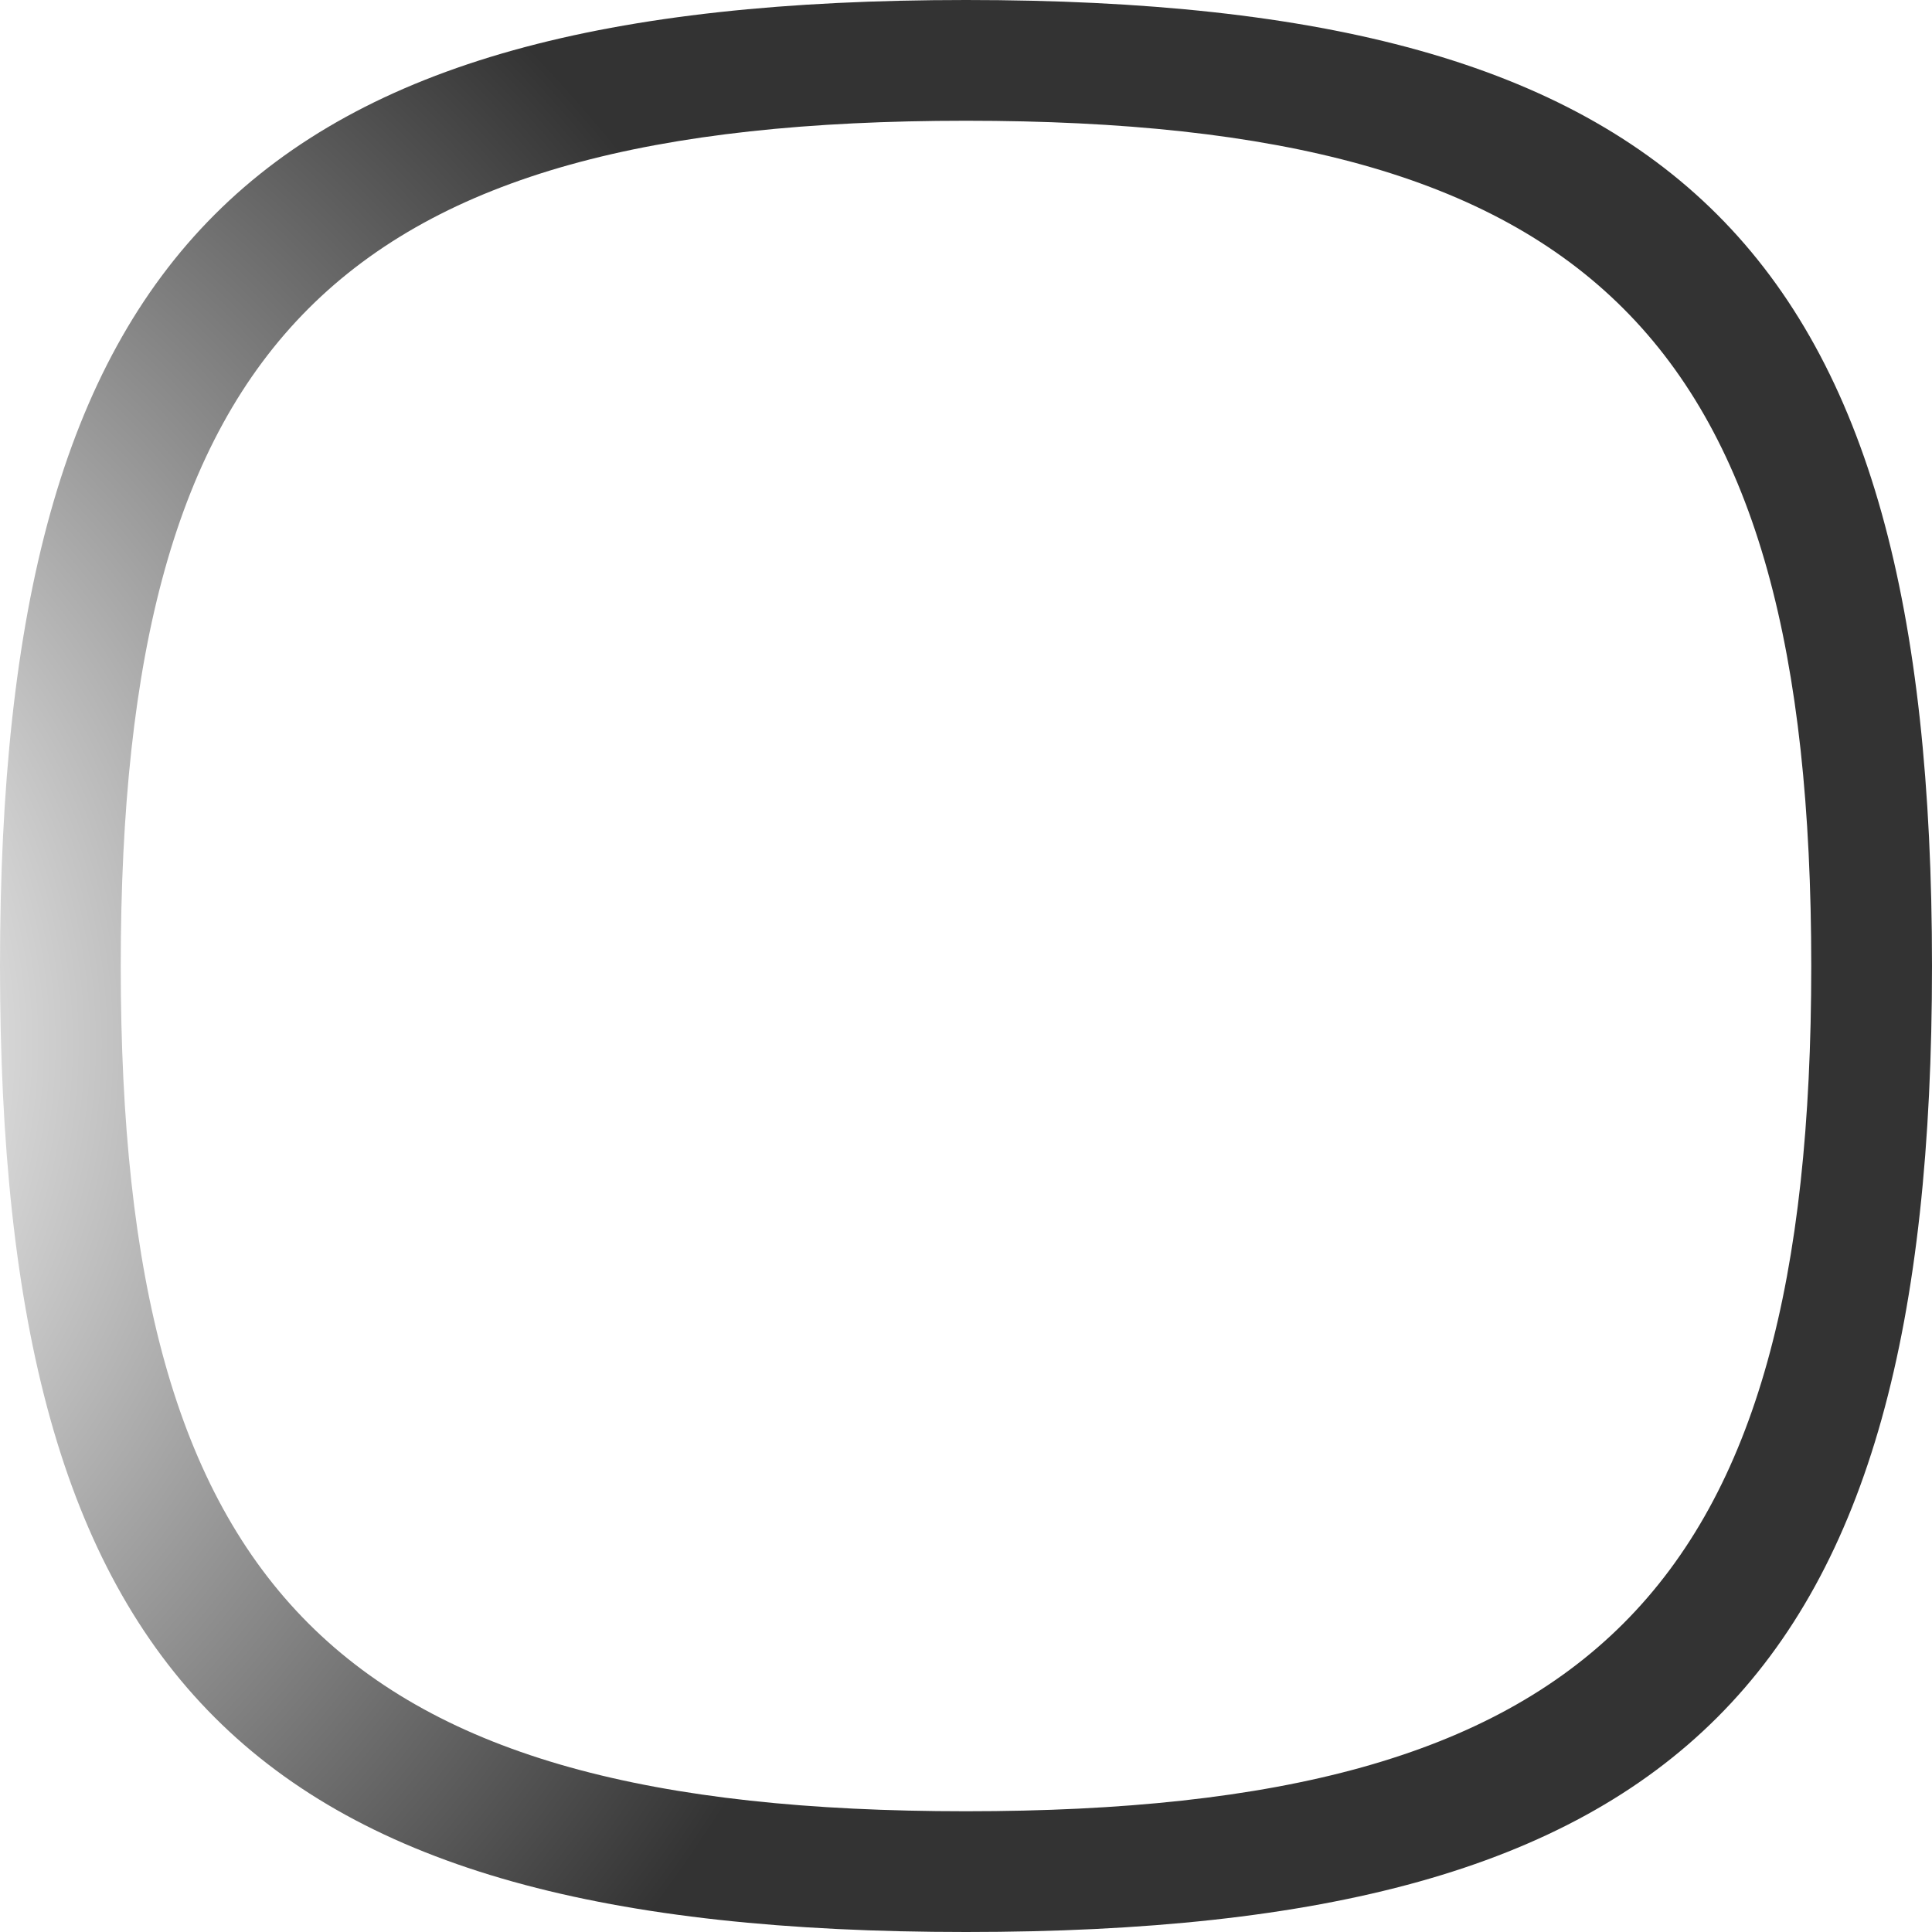
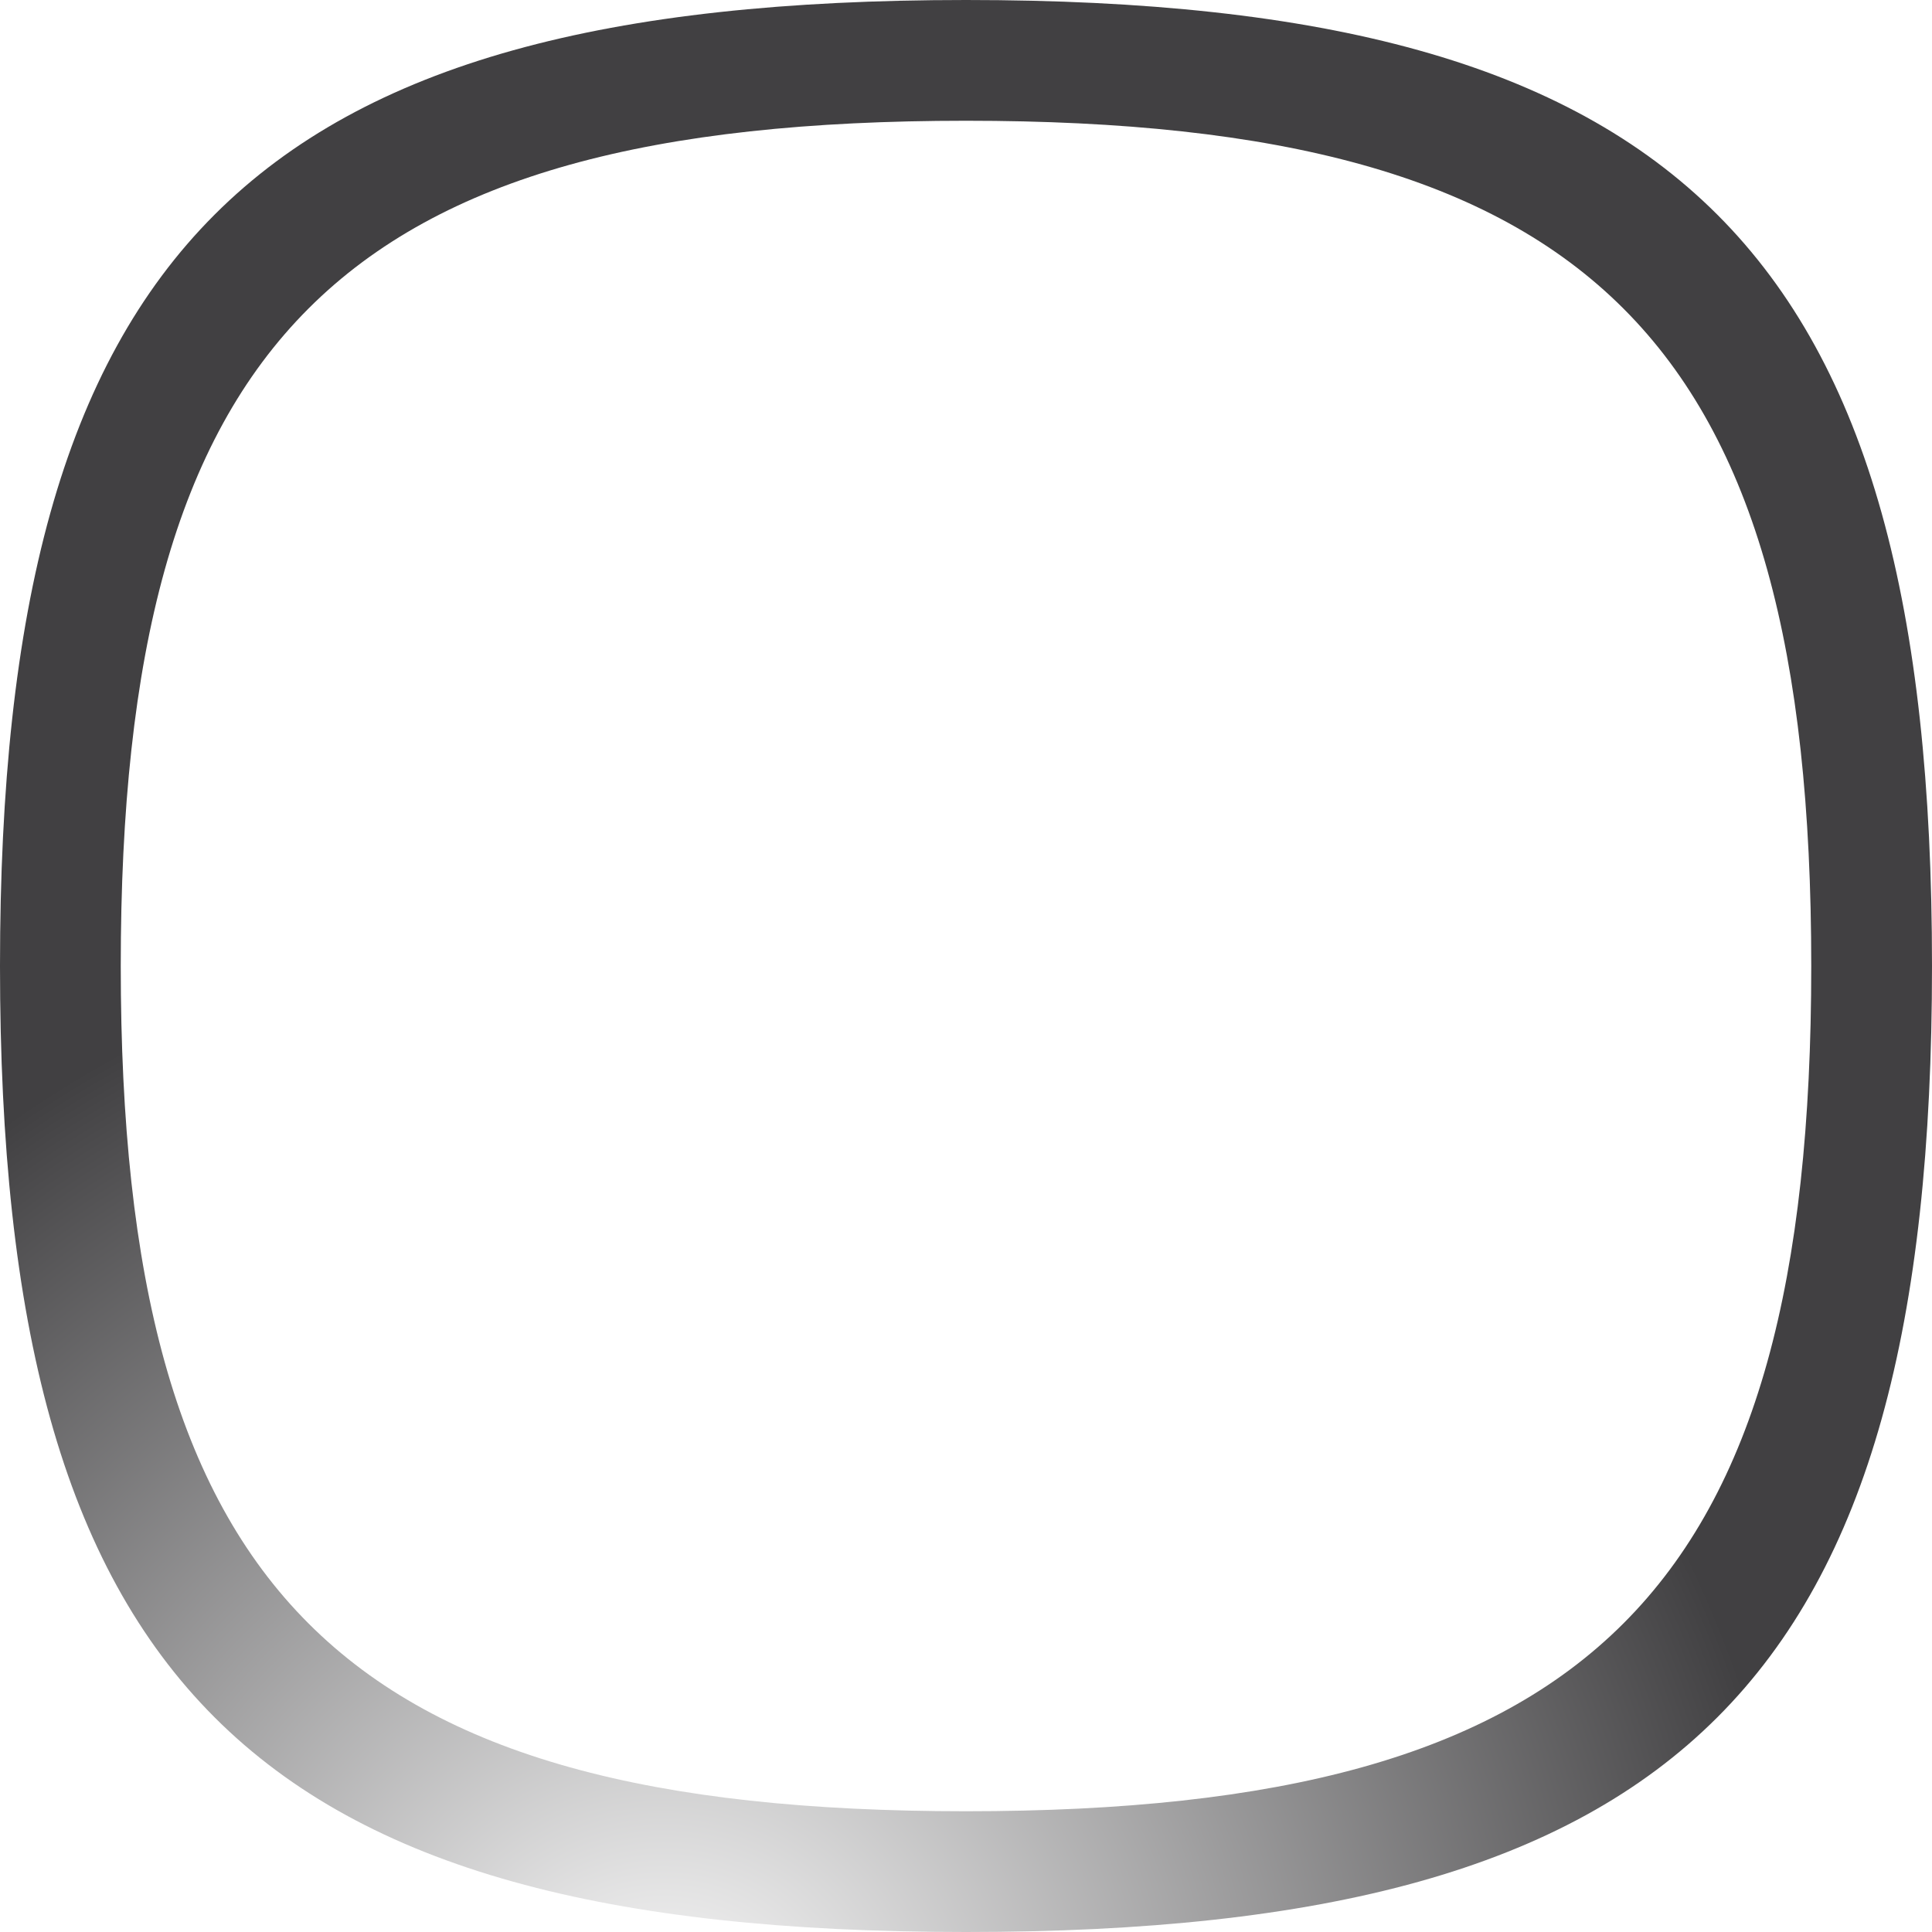
- <svg xmlns="http://www.w3.org/2000/svg" version="1.1" x="0px" y="0px" width="40px" height="40px" viewBox="0 0 40 40" overflow="visible" enable-background="new 0 0 40 40" xml:space="preserve">
+ <svg xmlns="http://www.w3.org/2000/svg" version="1.1" x="0px" y="0px" width="60px" height="60px" viewBox="0 0 60 60" overflow="visible" enable-background="new 0 0 60 60" xml:space="preserve">
  <defs>
</defs>
-   <radialGradient id="SVGID_1_" cx="42.851" cy="-1.57" r="70.163" gradientTransform="matrix(-0.6493 -0.6172 0.6092 -0.6409 18.6536 46.8891)" gradientUnits="userSpaceOnUse">
-     <stop offset="0.084" style="stop-color:#FFFFFF" />
-     <stop offset="0.474" style="stop-color:#333333" />
+   <radialGradient id="SVGID_1_" cx="20.608" cy="63.815" r="71.281" gradientUnits="userSpaceOnUse">
+     <stop offset="0" style="stop-color:#FFFFFF" />
+     <stop offset="0.497" style="stop-color:#414042" />
  </radialGradient>
-   <path fill="url(#SVGID_1_)" d="M40,20C40,5.183,34.812,0,20,0C5.183,0,0,5.183,0,20s5.183,20,20,20C34.812,40,40,34.817,40,20z      M20,37.5C7.032,37.5,2.5,32.966,2.5,20C2.5,7.036,7.032,2.5,20,2.5c12.962,0,17.5,4.536,17.5,17.5C37.5,32.966,32.962,37.5,20,37.5     z" />
+   <path fill="url(#SVGID_1_)" d="M30,0C7.773,0,0,7.775,0,30c0,22.225,7.773,30,30,30c22.219,0,30-7.775,30-30C60,7.775,52.219,0,30,0     z M30,56.25C10.549,56.25,3.75,49.447,3.75,30C3.75,10.552,10.549,3.75,30,3.75c19.444,0,26.25,6.802,26.25,26.25     C56.25,49.447,49.444,56.25,30,56.25z" />
</svg>
